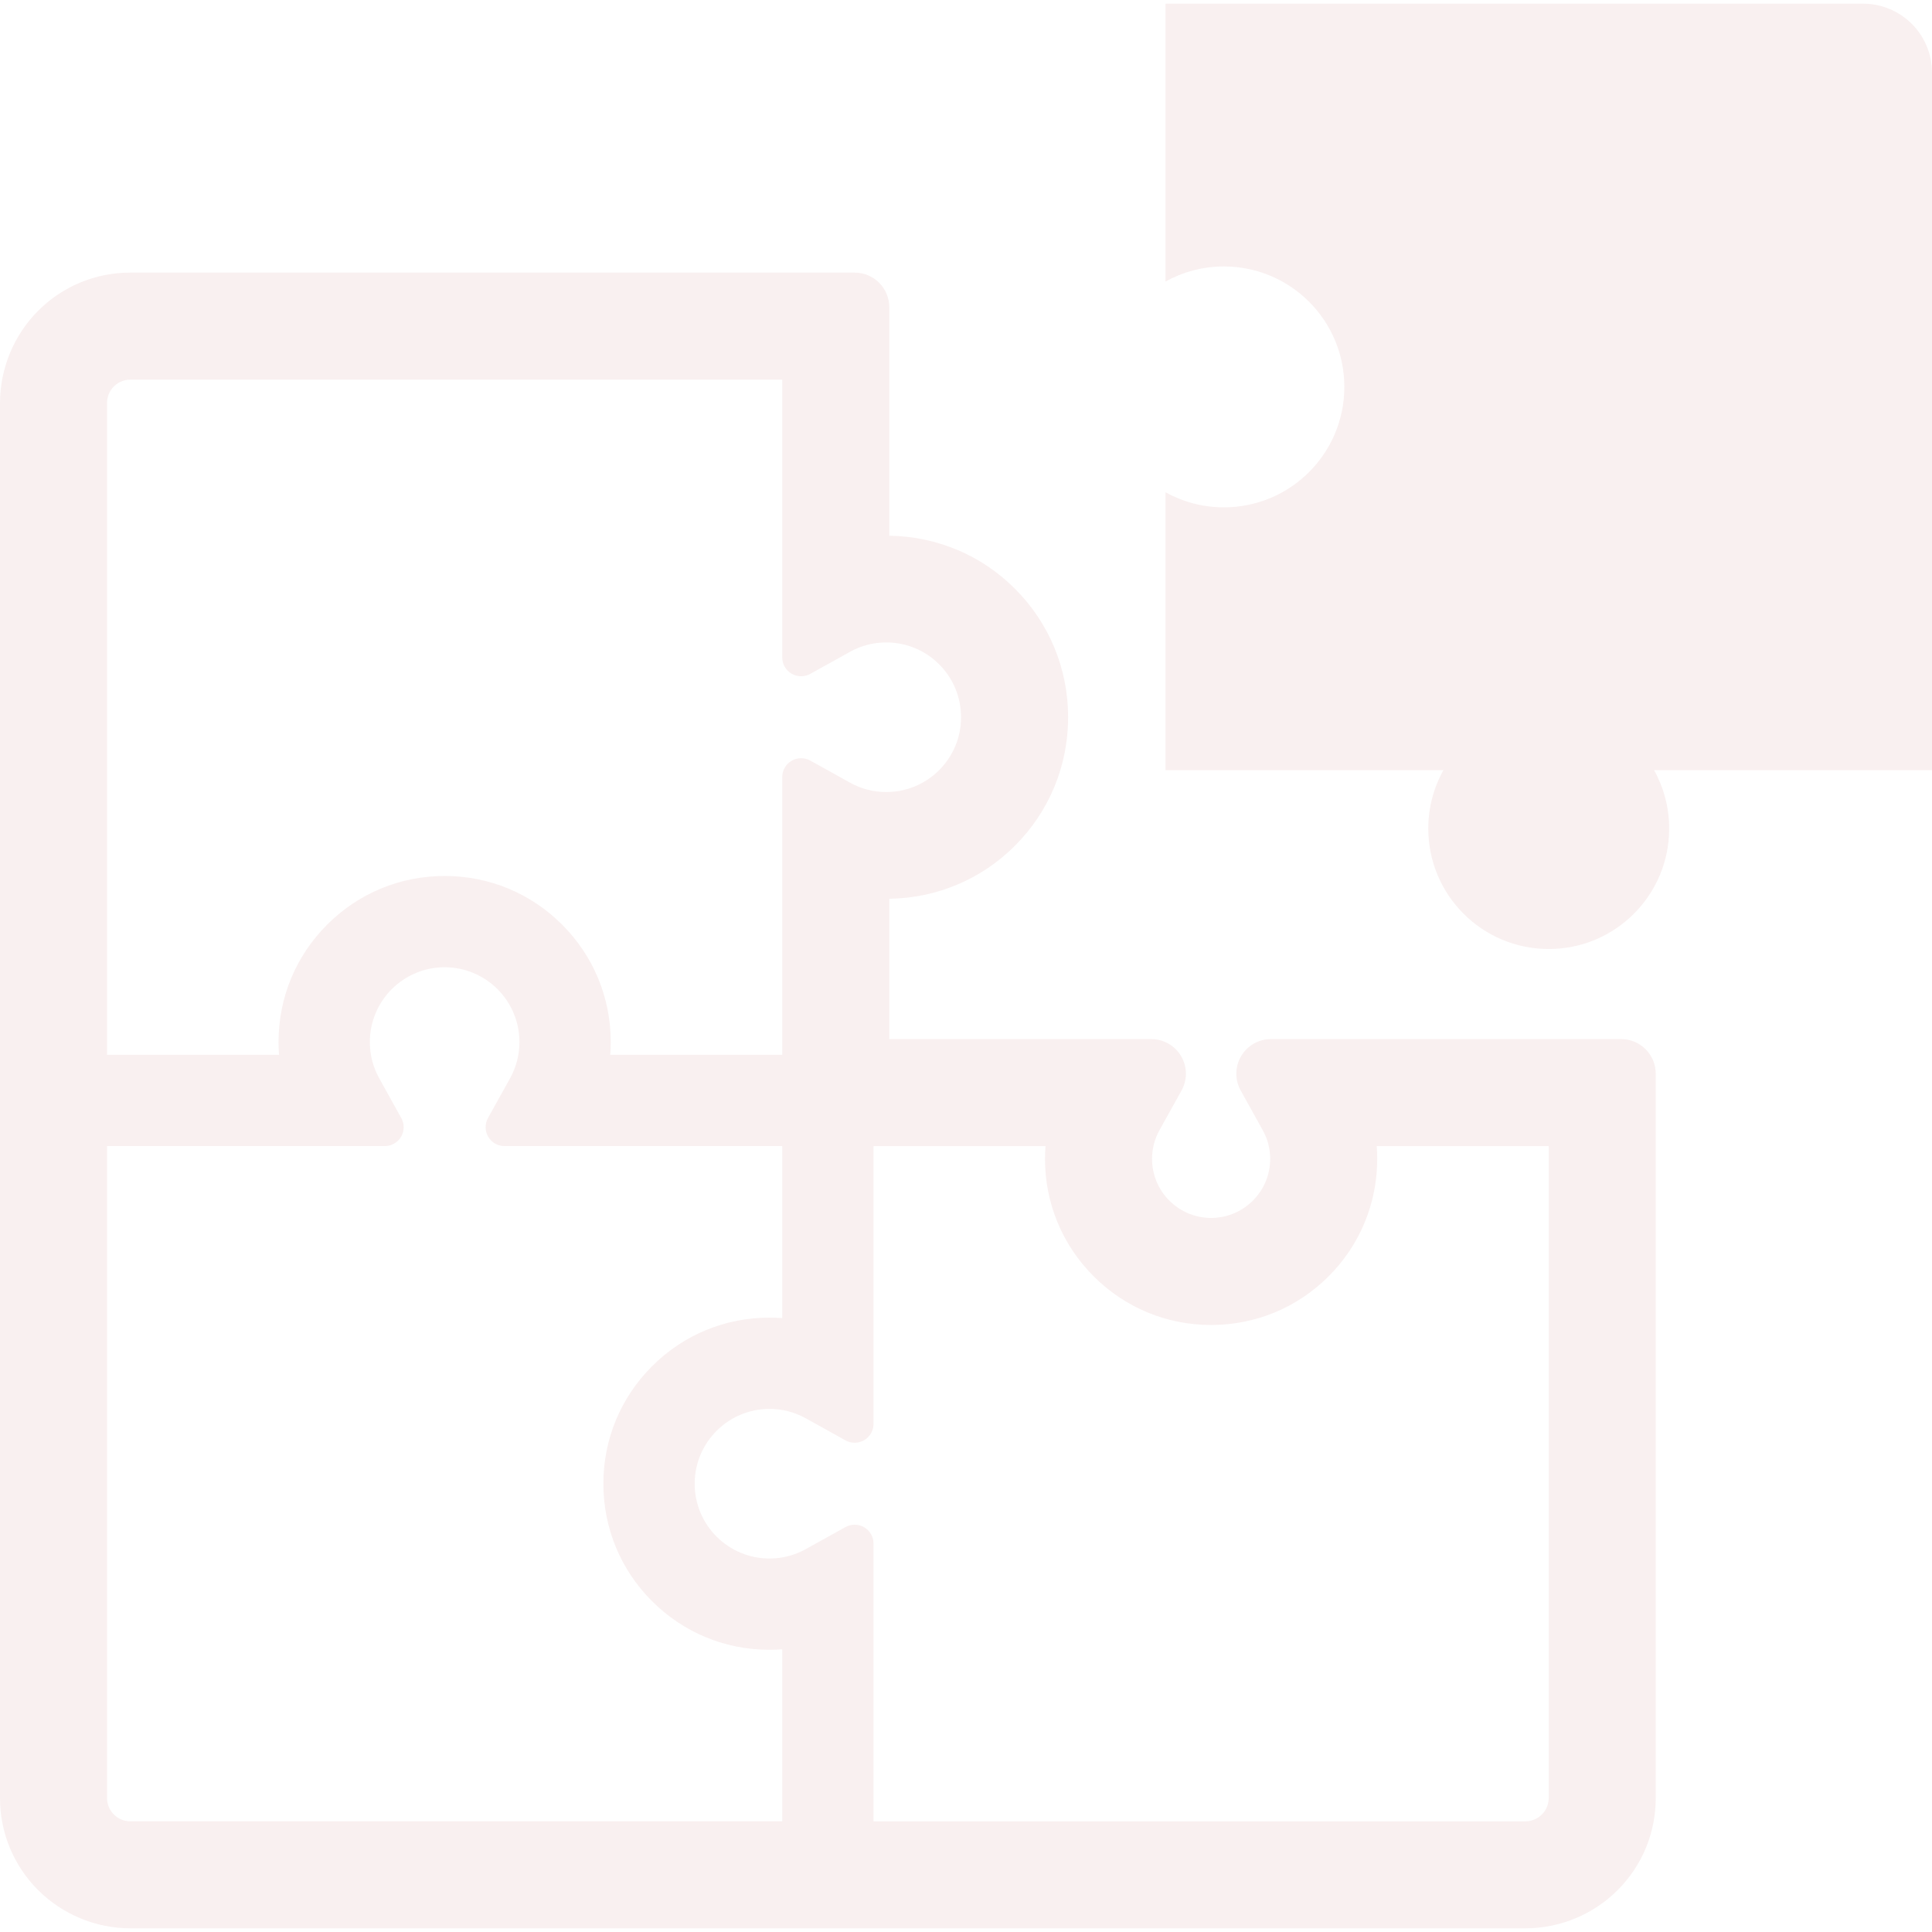
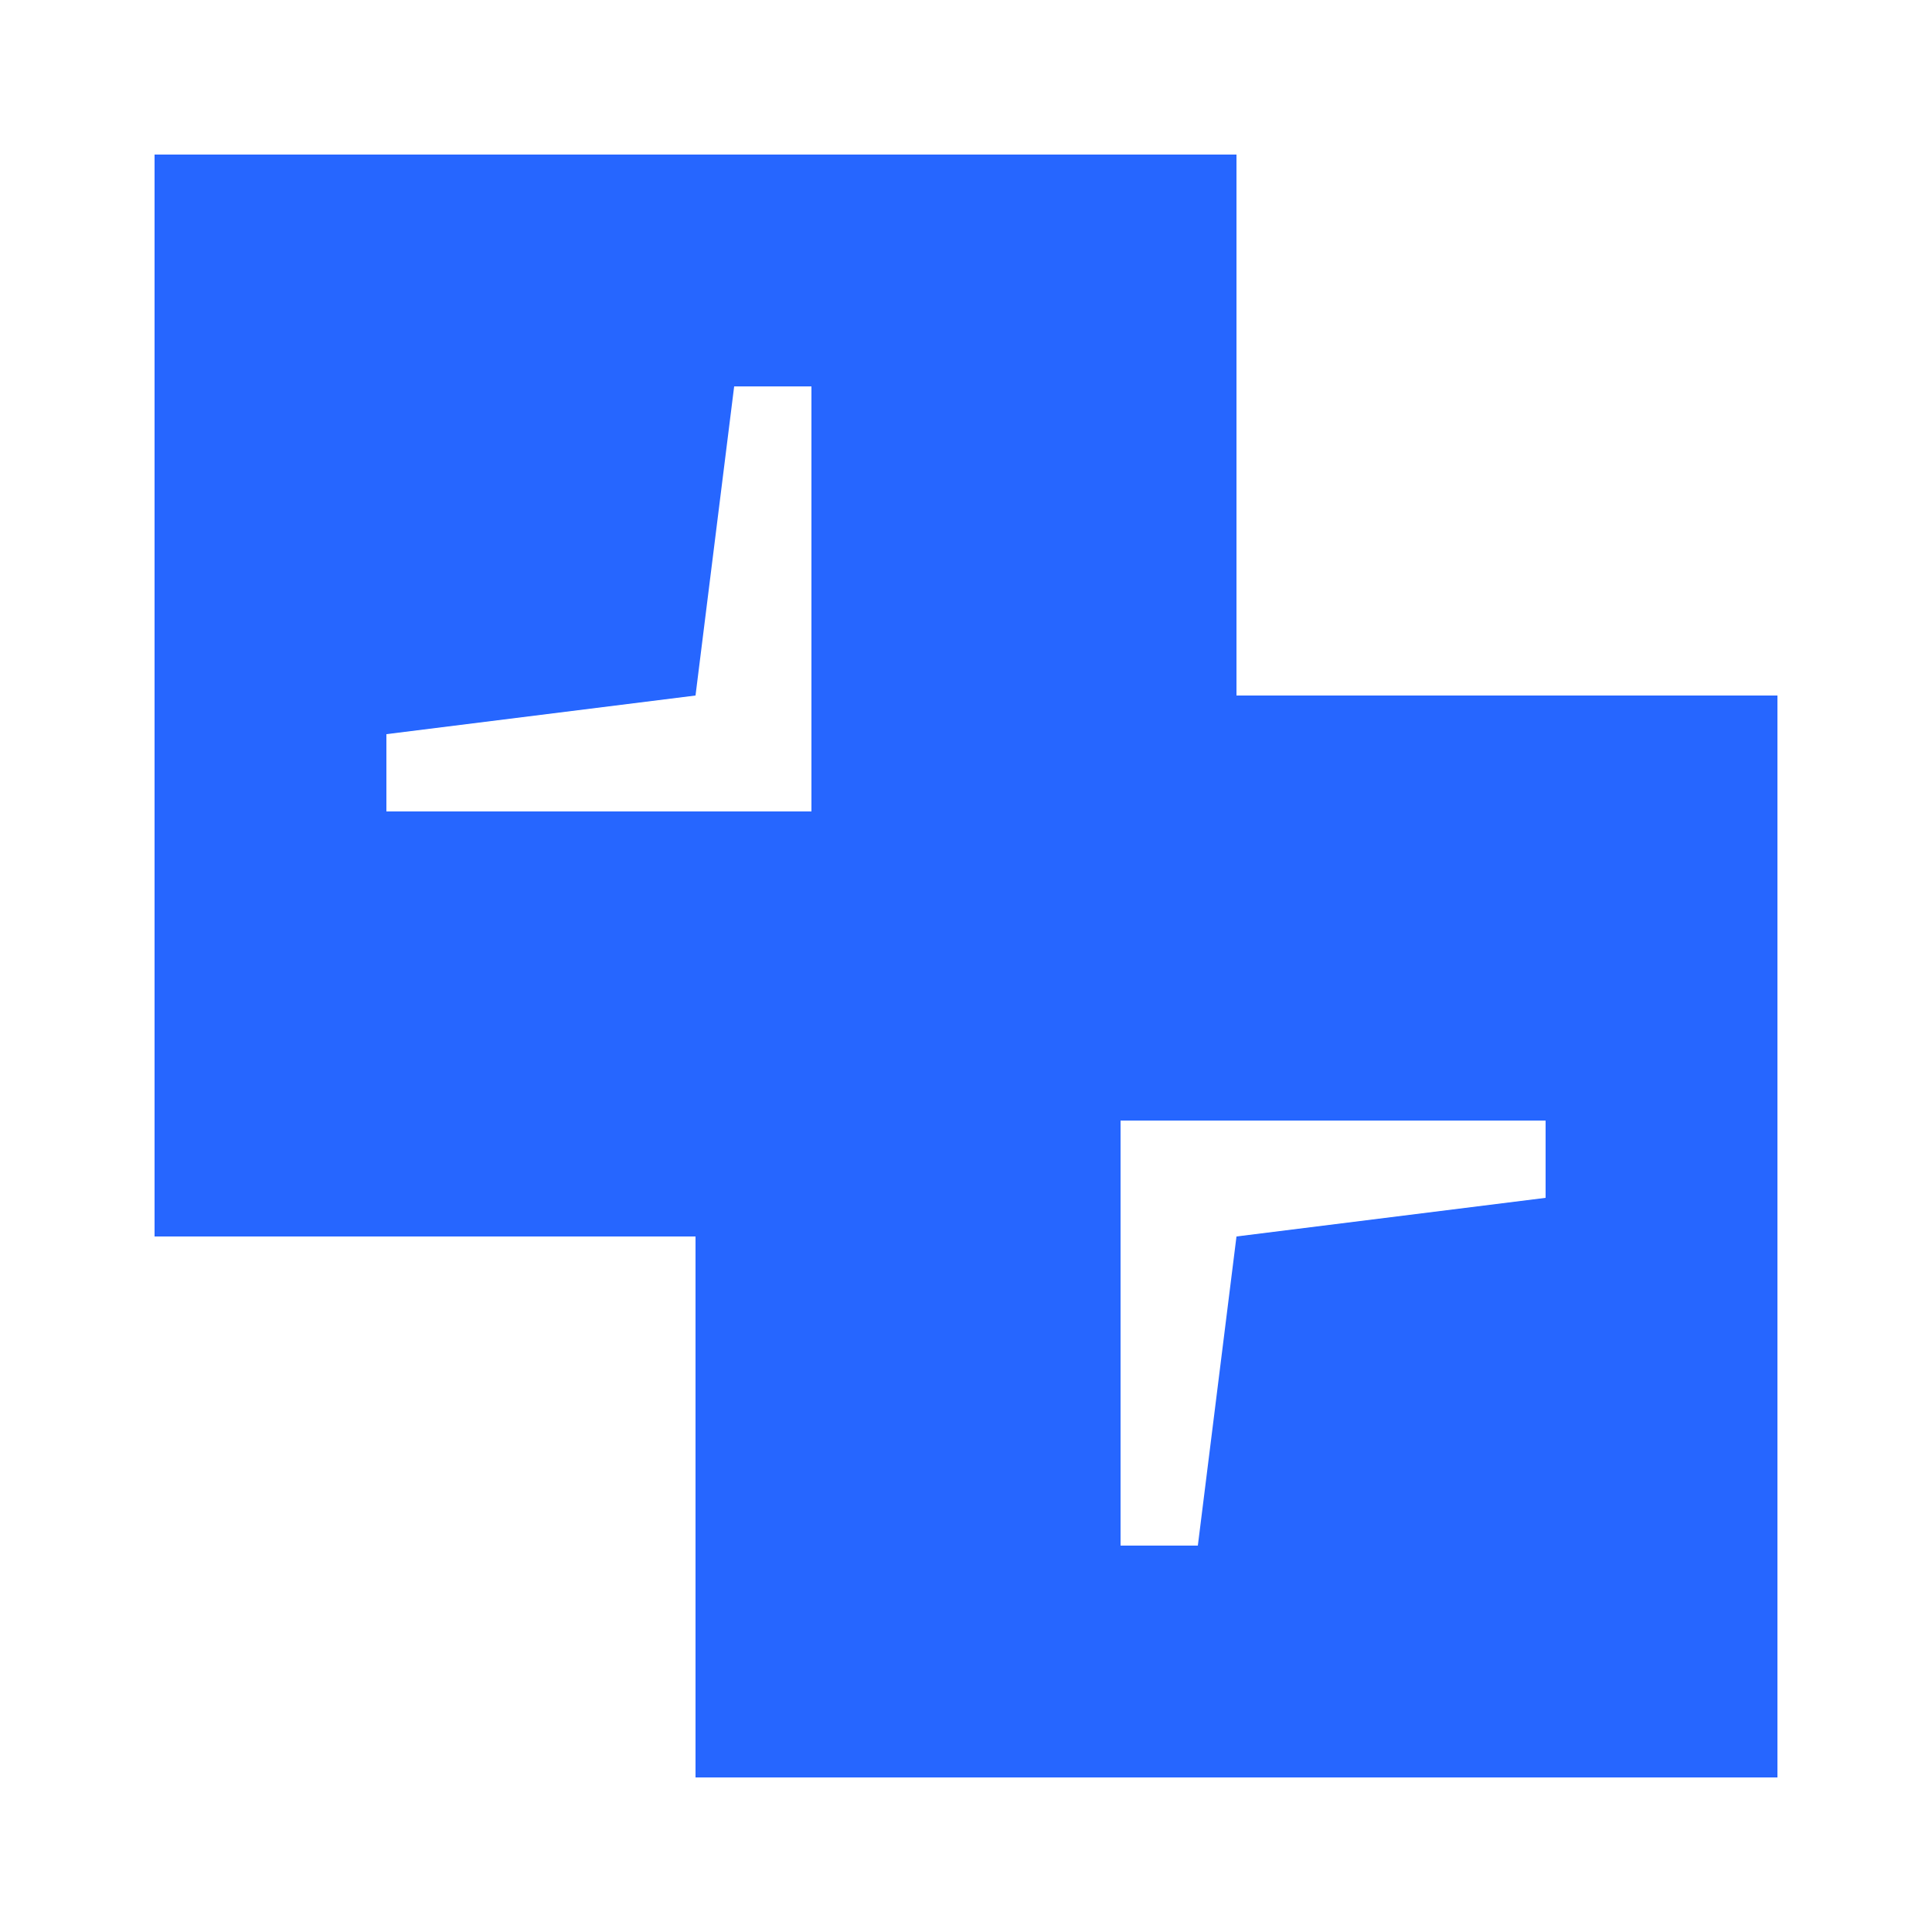
- <svg xmlns="http://www.w3.org/2000/svg" version="1.1" id="_x32_" x="0px" y="0px" viewBox="0 0 512 512" style="width: 32px; height: 32px; opacity: 1;" xml:space="preserve">
-   <style type="text/css">
- 	.st0{fill:#4B4B4B;}
- </style>
-   <g>
-     <path class="st0" d="M512,19.25c0-10.1-8.195-18.279-18.287-18.279H308.866v73.652c4.586-2.558,9.865-4.008,15.481-4.008   c17.623,0,31.919,14.287,31.919,31.923c0,17.619-14.288,31.914-31.919,31.914c-5.616,0-10.895-1.458-15.481-3.999v73.644h73.652   c-2.549,4.586-4.008,9.864-4.008,15.476c0,17.635,14.288,31.923,31.923,31.923c17.627,0,31.914-14.288,31.914-31.923   c0-5.612-1.458-10.89-3.999-15.476H512V19.25z" style="fill: rgb(249, 240, 240);" />
-     <path class="st0" d="M429.616,275.37h-92.794c-3.25,0-6.256,1.718-7.901,4.504l0.09-0.154l-0.106,0.171   c-0.839,1.426-1.263,3.038-1.263,4.643c0,1.531,0.391,3.078,1.157,4.464l5.849,10.532c1.311,2.37,1.954,4.863,1.963,7.583   c-0.008,4.203-1.621,8.08-4.586,11.062c-2.981,2.965-6.866,4.578-11.062,4.594c-4.203-0.017-8.088-1.629-11.078-4.594l0.012,0.017   c-2.974-2.998-4.582-6.883-4.59-11.078c0.008-2.713,0.651-5.213,1.958-7.591l5.853-10.524c0.77-1.386,1.157-2.924,1.157-4.464   c0-1.605-0.424-3.217-1.276-4.66c-1.649-2.793-4.655-4.504-7.9-4.504h-69.432v-37.184c12.548-0.196,24.4-5.14,33.278-14.035   c9.09-9.066,14.125-21.227,14.116-34.072c0.008-12.862-5.03-25.023-14.116-34.081c-8.871-8.896-20.726-13.832-33.278-14.027V81.416   c-0.004-5.066-4.11-9.172-9.176-9.172H34.548c-9.204-0.007-17.94,3.601-24.432,10.109C3.669,88.805,0.008,97.659,0,106.798v369.686   c-0.008,9.196,3.608,17.928,10.116,24.428c6.452,6.443,15.293,10.108,24.432,10.117h369.726   c9.115-0.008,17.961-3.674,24.404-10.117c6.509-6.5,10.117-15.224,10.109-24.428V284.542   C438.788,279.476,434.682,275.37,429.616,275.37z M28.37,106.798c0-2.118,0.986-3.559,1.792-4.366   c0.835-0.831,2.272-1.825,4.386-1.825h172.747v73.603c0,1.776,0.941,3.413,2.468,4.317c0.782,0.456,1.657,0.685,2.537,0.685   c0.839,0,1.674-0.204,2.432-0.627l10.528-5.849c2.969-1.646,6.203-2.485,9.608-2.485c5.29,0,10.271,2.061,14.014,5.8   c3.747,3.755,5.808,8.74,5.808,14.027c0,5.286-2.061,10.264-5.8,14.01c-3.751,3.747-8.732,5.808-14.022,5.808   c-3.409,0-6.639-0.839-9.604-2.485l-10.536-5.849c-0.753-0.423-1.592-0.627-2.427-0.627c-0.88,0-1.756,0.228-2.537,0.693   c-1.527,0.896-2.468,2.533-2.468,4.309v73.603h-45.575c0.09-1.133,0.134-2.264,0.134-3.38c0-11.77-4.582-22.824-12.894-31.124   c-8.304-8.317-19.358-12.894-31.128-12.894c-11.766,0-22.819,4.578-31.12,12.886c-8.32,8.3-12.902,19.362-12.898,31.124   c0,1.124,0.044,2.249,0.134,3.389H28.37V106.798z M207.296,482.666H34.548c-2.114,0-3.551-0.994-4.366-1.8   c-0.826-0.831-1.812-2.273-1.812-4.382V303.725h73.599c1.772,0,3.413-0.937,4.313-2.46c0.9-1.532,0.925-3.422,0.062-4.969   l-5.844-10.532c-1.65-2.974-2.485-6.207-2.489-9.604c0.004-5.287,2.07-10.271,5.8-14.019c3.758-3.738,8.74-5.808,14.022-5.808   c5.282,0,10.264,2.07,14.01,5.8c3.743,3.755,5.808,8.74,5.812,14.018c-0.004,3.413-0.844,6.647-2.477,9.604l-5.857,10.532   c-0.864,1.556-0.838,3.446,0.062,4.969c0.9,1.531,2.542,2.468,4.313,2.468h73.599v45.59c-1.133-0.089-2.26-0.13-3.376-0.13   c-11.774,0-22.828,4.578-31.12,12.886c-8.324,8.308-12.902,19.362-12.894,31.124c-0.008,11.762,4.57,22.824,12.887,31.124   c8.3,8.317,19.354,12.894,31.128,12.894c1.124,0,2.252-0.041,3.376-0.13V482.666z M410.424,476.484   c0,2.109-0.993,3.543-1.808,4.366c-0.831,0.823-2.265,1.817-4.374,1.817H231.496v-73.603c0-1.776-0.936-3.413-2.468-4.309   c-0.782-0.465-1.658-0.692-2.537-0.692c-0.835,0-1.674,0.204-2.428,0.627l-10.544,5.849c-2.961,1.645-6.191,2.484-9.6,2.484   c-5.282,0-10.264-2.068-14.01-5.8c-3.743-3.747-5.808-8.732-5.812-14.019c0.004-5.294,2.07-10.271,5.808-14.018   c3.744-3.739,8.724-5.808,14.015-5.816c3.385,0,6.618,0.839,9.6,2.484l10.54,5.857c0.758,0.424,1.592,0.628,2.432,0.628   c0.879,0,1.755-0.229,2.537-0.684c1.527-0.904,2.468-2.542,2.468-4.318v-73.611h45.578c-0.089,1.132-0.134,2.265-0.134,3.388   c-0.004,11.754,4.574,22.808,12.886,31.116c8.308,8.325,19.366,12.903,31.132,12.903c11.766,0,22.82-4.578,31.129-12.894   c8.316-8.3,12.886-19.354,12.886-31.124c0-1.124-0.041-2.248-0.13-3.388h45.582V476.484z" style="fill: rgb(249, 240, 240);" />
-   </g>
+ <svg xmlns="http://www.w3.org/2000/svg" version="1.1" width="50" height="50">
+   <path d="M0 0 C9.24 0 18.48 0 28 0 C28 4.62 28 9.24 28 14 C32.62 14 37.24 14 42 14 C42 23.24 42 32.48 42 42 C32.76 42 23.52 42 14 42 C14 37.38 14 32.76 14 28 C9.38 28 4.76 28 0 28 C0 18.76 0 9.52 0 0 Z M15 6 C14.67 8.64 14.34 11.28 14 14 C11.36 14.33 8.72 14.66 6 15 C6 15.66 6 16.32 6 17 C9.63 17 13.26 17 17 17 C17 13.37 17 9.74 17 6 C16.34 6 15.68 6 15 6 Z M25 25 C25 28.63 25 32.26 25 36 C25.66 36 26.32 36 27 36 C27.33 33.36 27.66 30.72 28 28 C30.64 27.67 33.28 27.34 36 27 C36 26.34 36 25.68 36 25 C32.37 25 28.74 25 25 25 Z " fill="#2666FF" transform="translate(4,4)" />
</svg>
